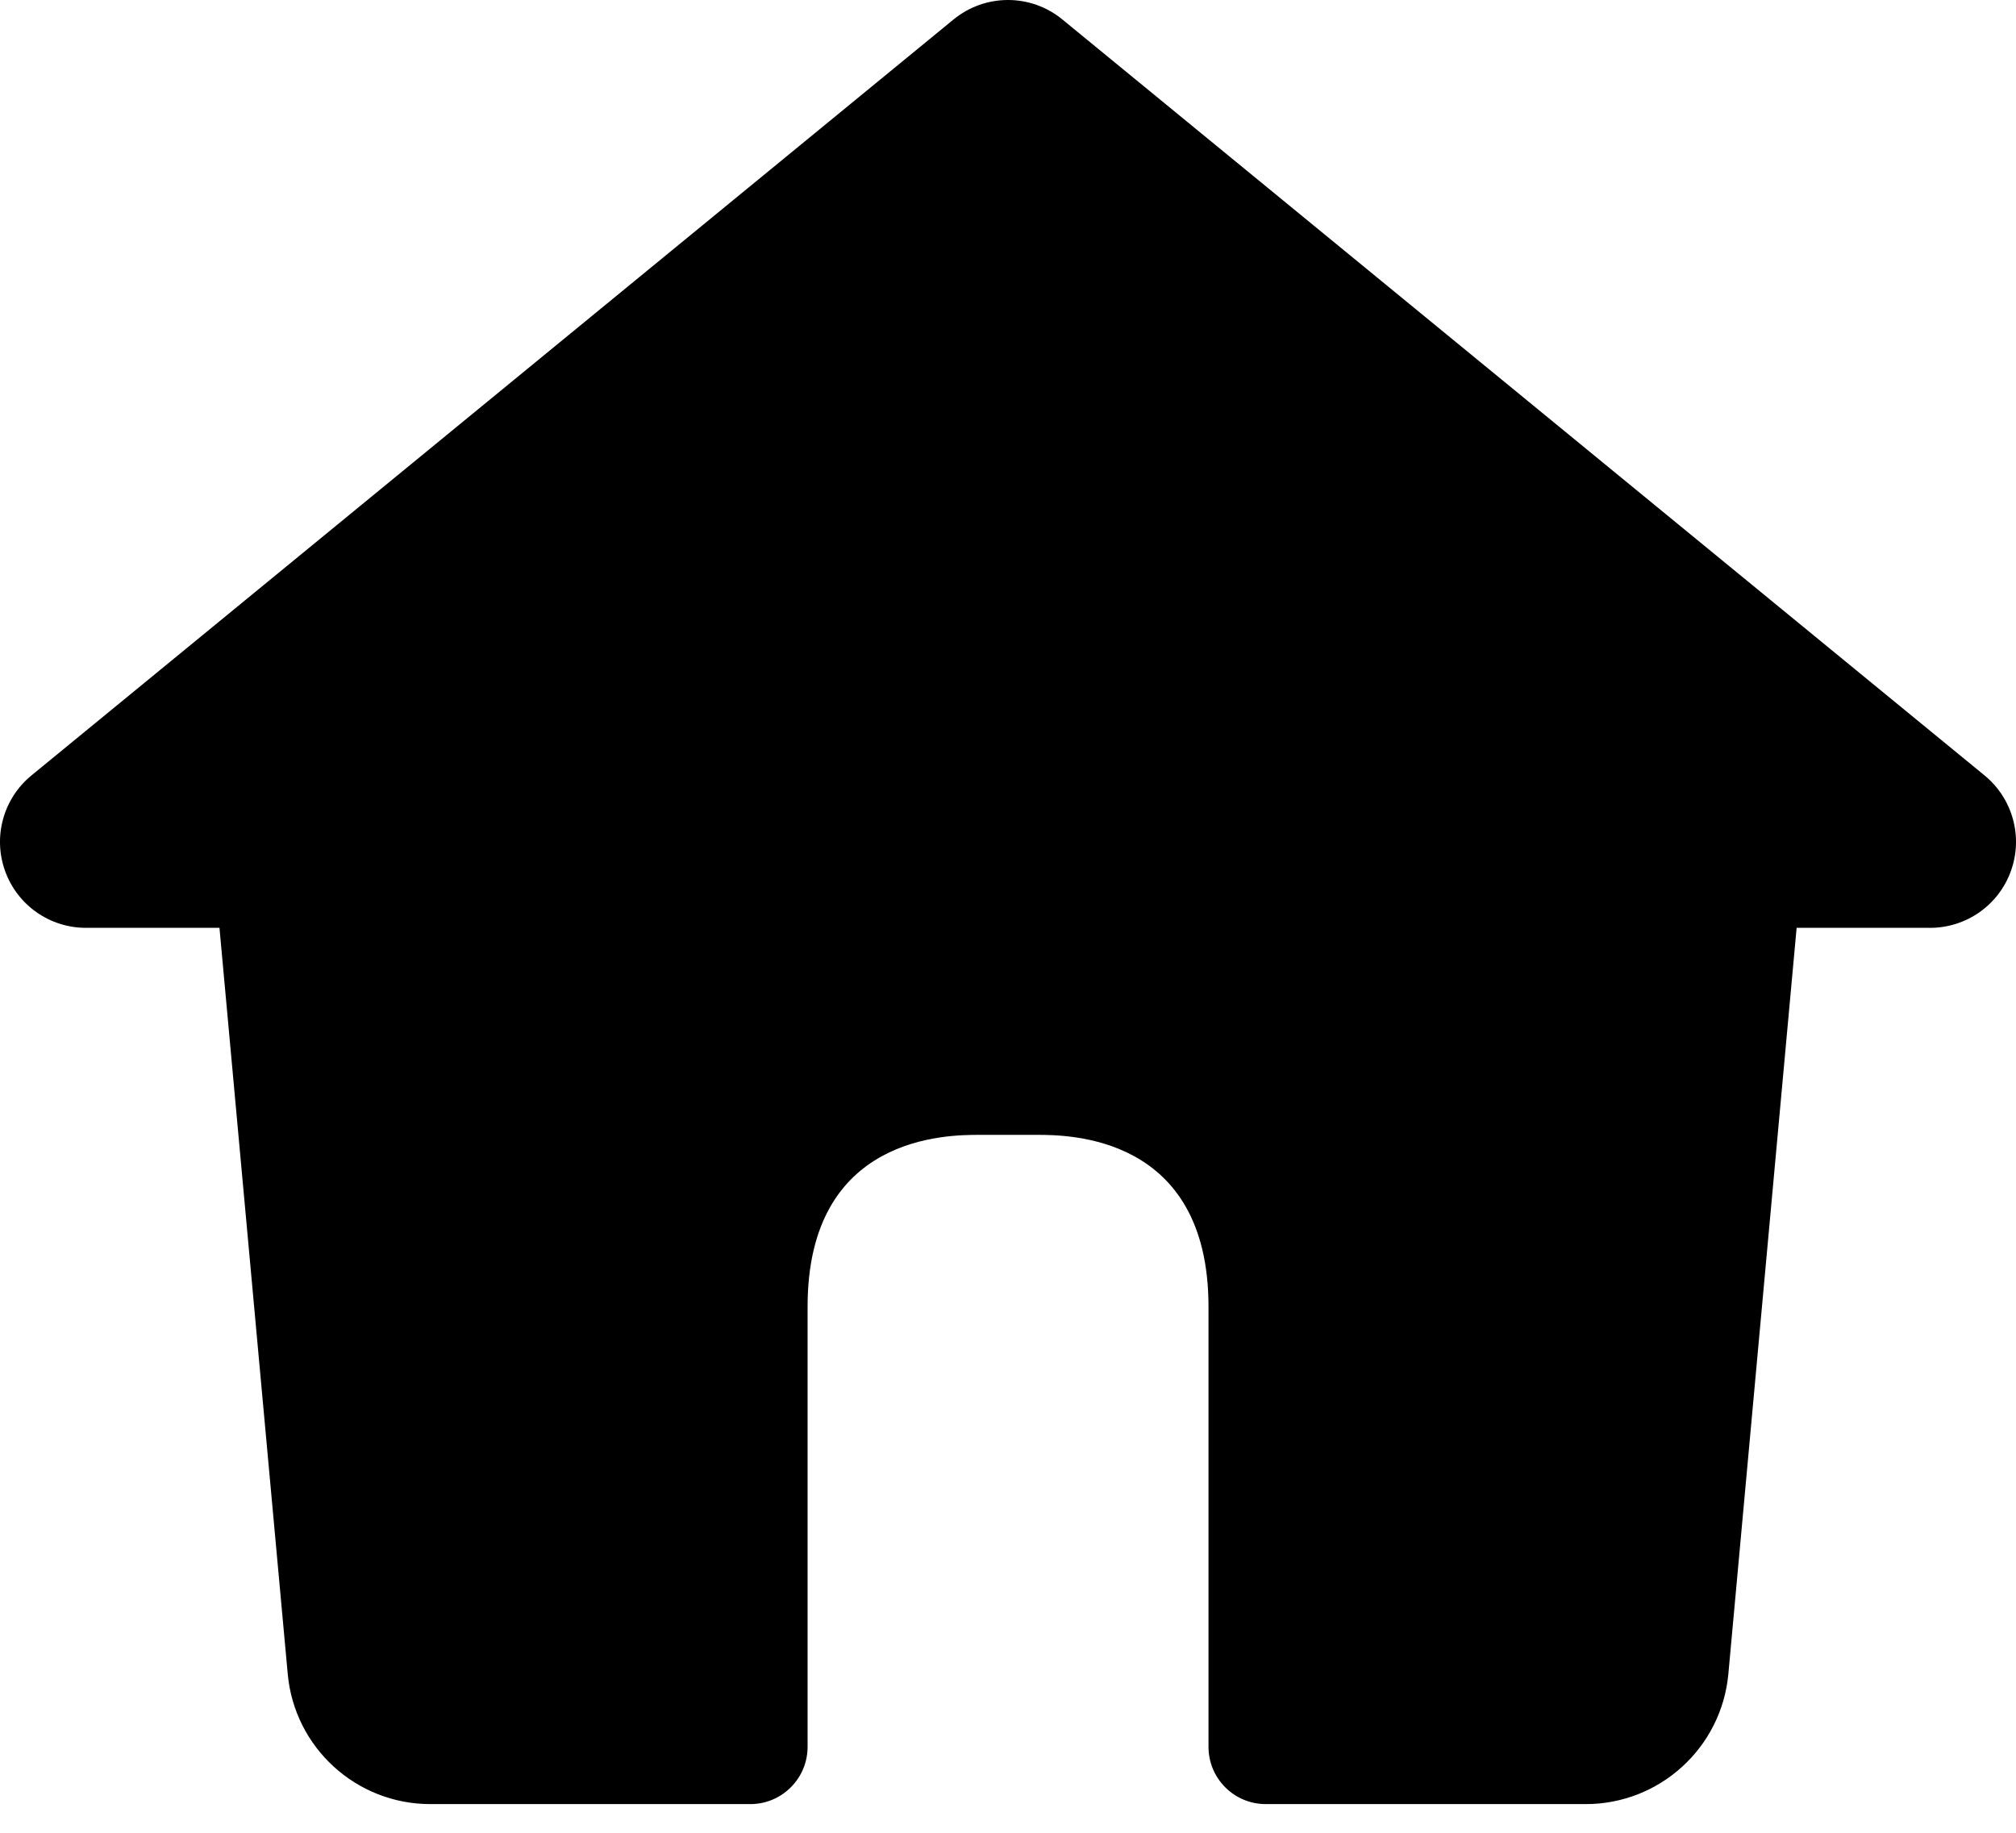
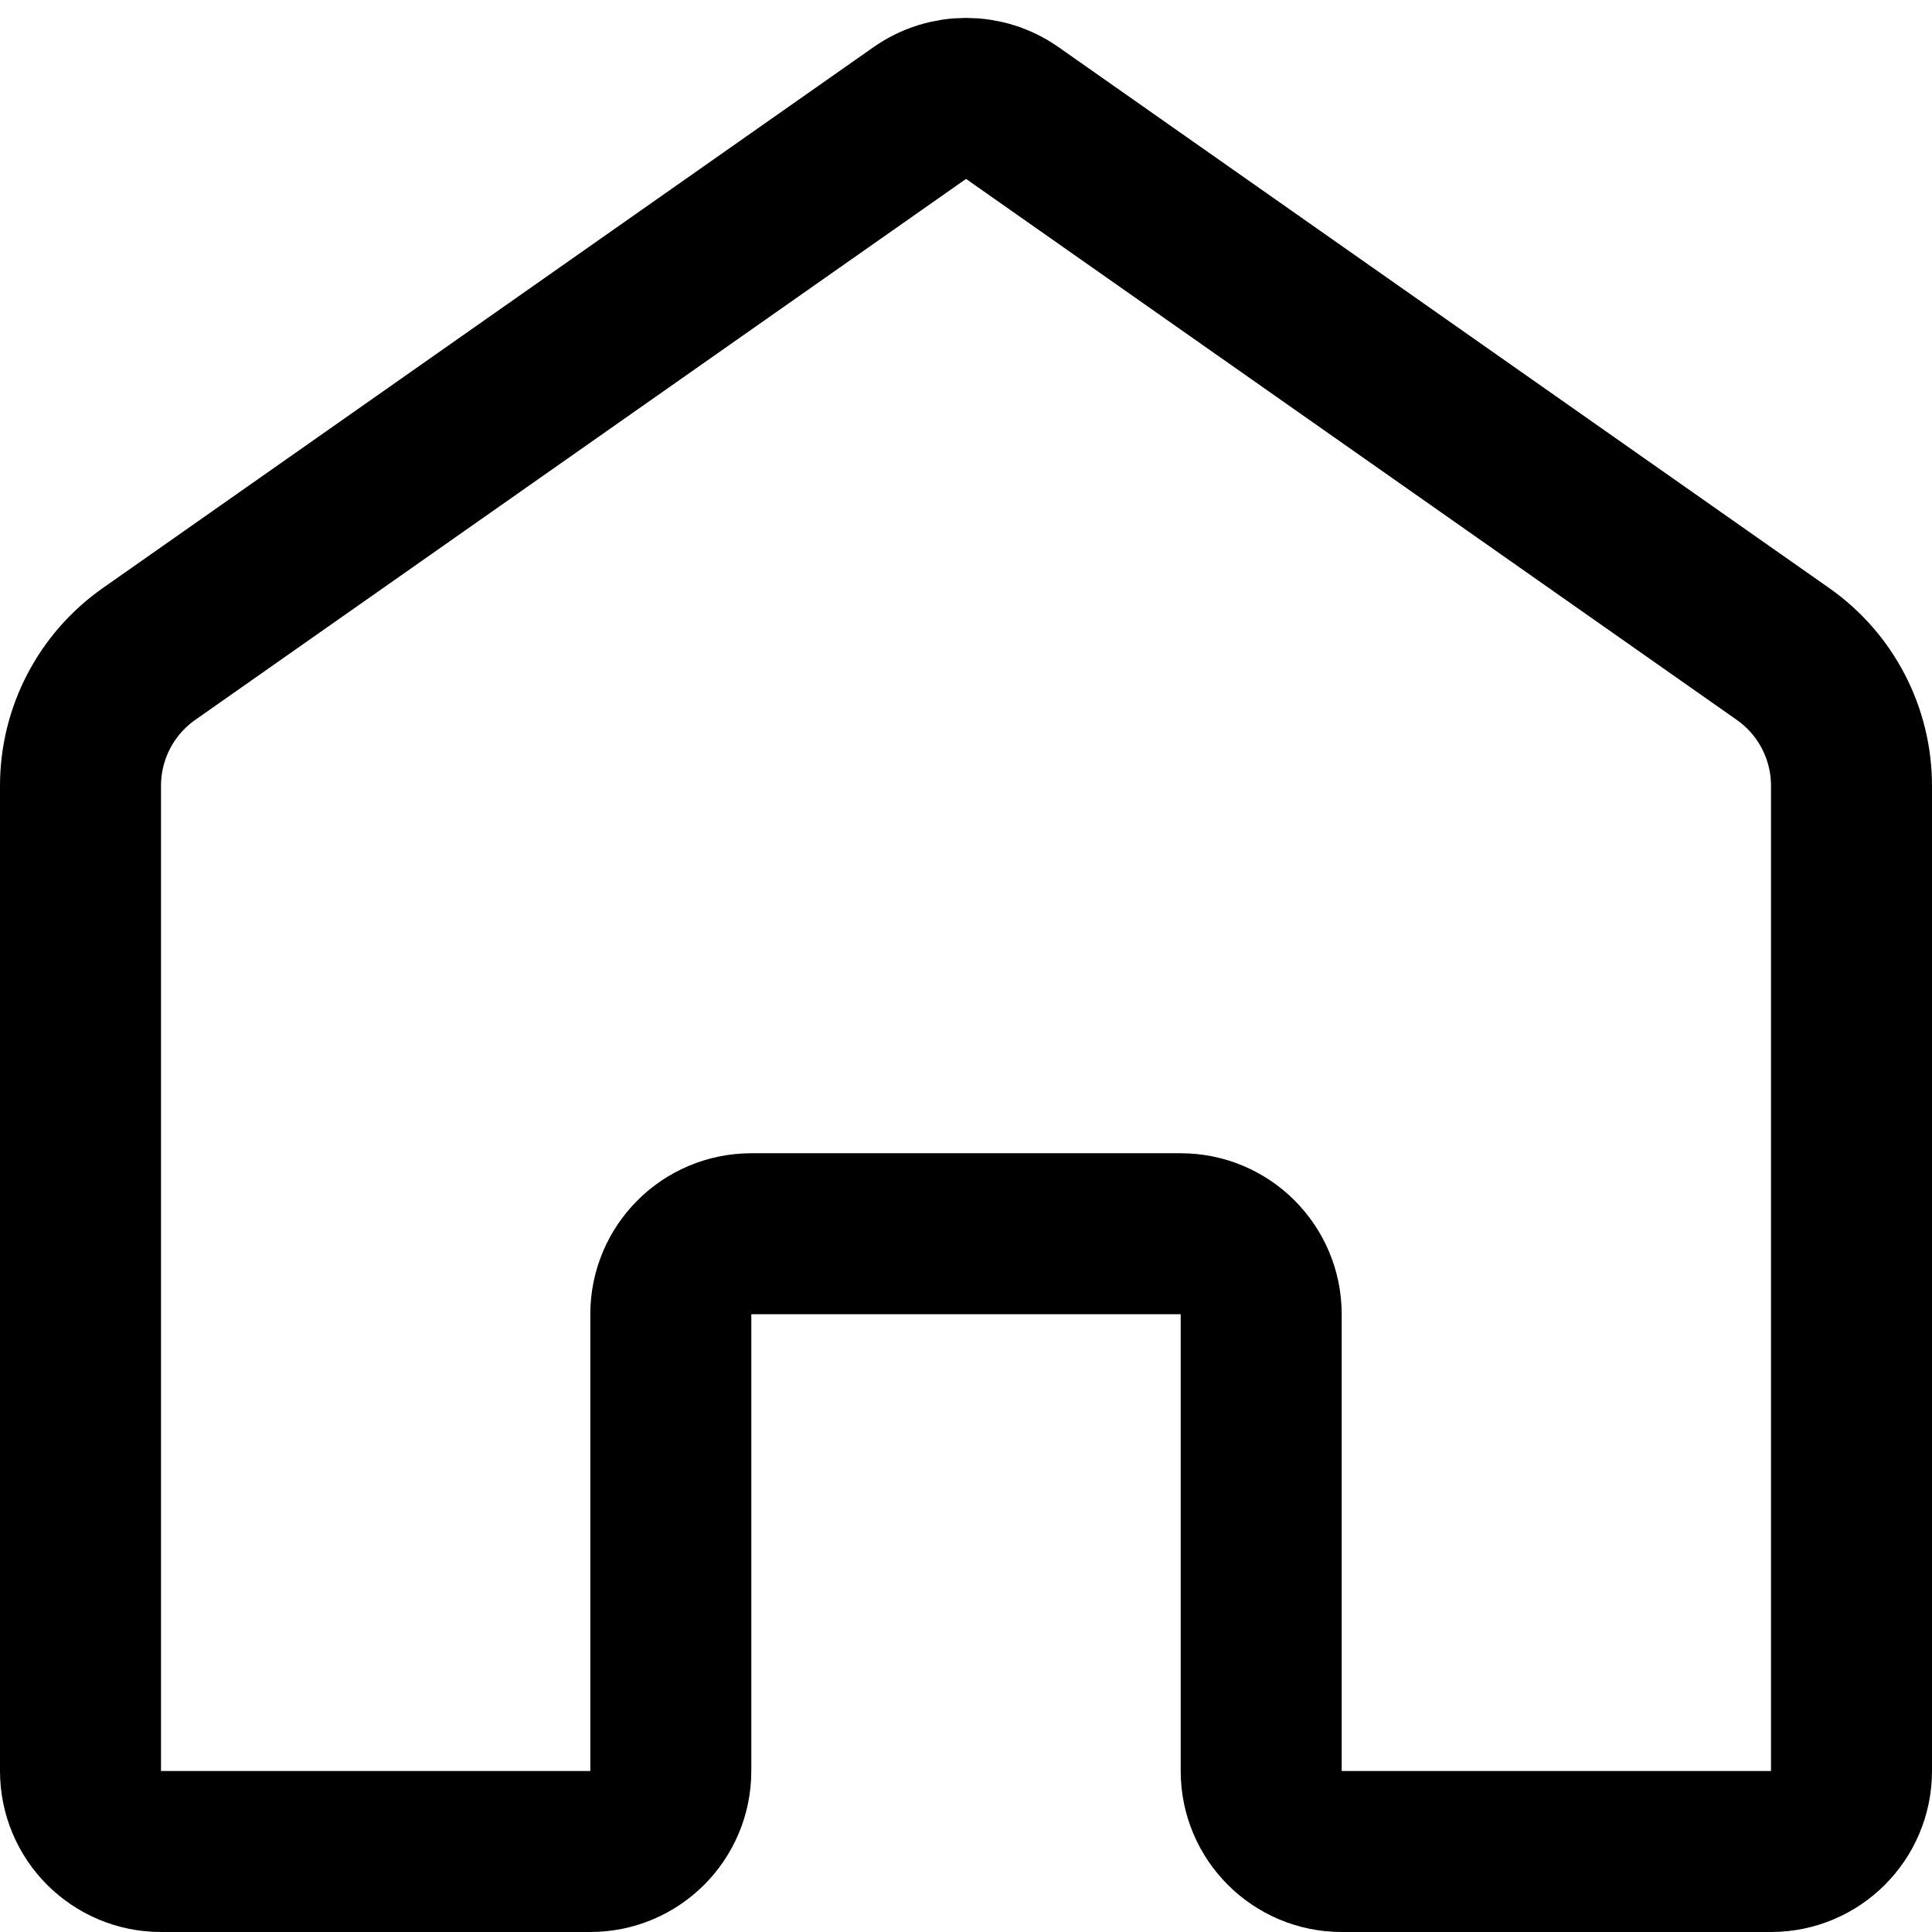
- <svg xmlns="http://www.w3.org/2000/svg" viewBox="0 0 22 20" fill="none">
-   <path fill-rule="evenodd" clip-rule="evenodd" d="M11.594 0.213C11.249 -0.071 10.751 -0.071 10.405 0.213L0.343 8.462C0.037 8.713 -0.079 9.13 0.055 9.503C0.188 9.876 0.541 10.125 0.938 10.125H2.395L3.14 18.267C3.213 19.071 3.888 19.687 4.696 19.687H8.188C8.533 19.687 8.813 19.407 8.813 19.062V14.259C8.813 12.384 10.342 12.384 10.688 12.384H11.313C11.658 12.384 13.188 12.384 13.188 14.259V19.062C13.188 19.407 13.467 19.687 13.813 19.687H17.305C18.112 19.687 18.787 19.071 18.861 18.267L19.606 10.125H21.062C21.459 10.125 21.812 9.876 21.945 9.503C22.079 9.13 21.963 8.713 21.657 8.462L11.594 0.213Z" fill="currentColor" />
+ <svg xmlns="http://www.w3.org/2000/svg" viewBox="0 0 24 24">
+   <path fill="none" stroke="currentColor" stroke-width="2" d="M1 22V9.76a2 2 0 0 1 .851-1.636l9.575-6.72a1 1 0 0 1 1.149 0l9.574 6.72A2 2 0 0 1 23 9.76V22a1 1 0 0 1-1 1h-5.333a1 1 0 0 1-1-1v-5.674a1 1 0 0 0-1-1H9.333a1 1 0 0 0-1 1V22a1 1 0 0 1-1 1H2a1 1 0 0 1-1-1z" />
</svg>
